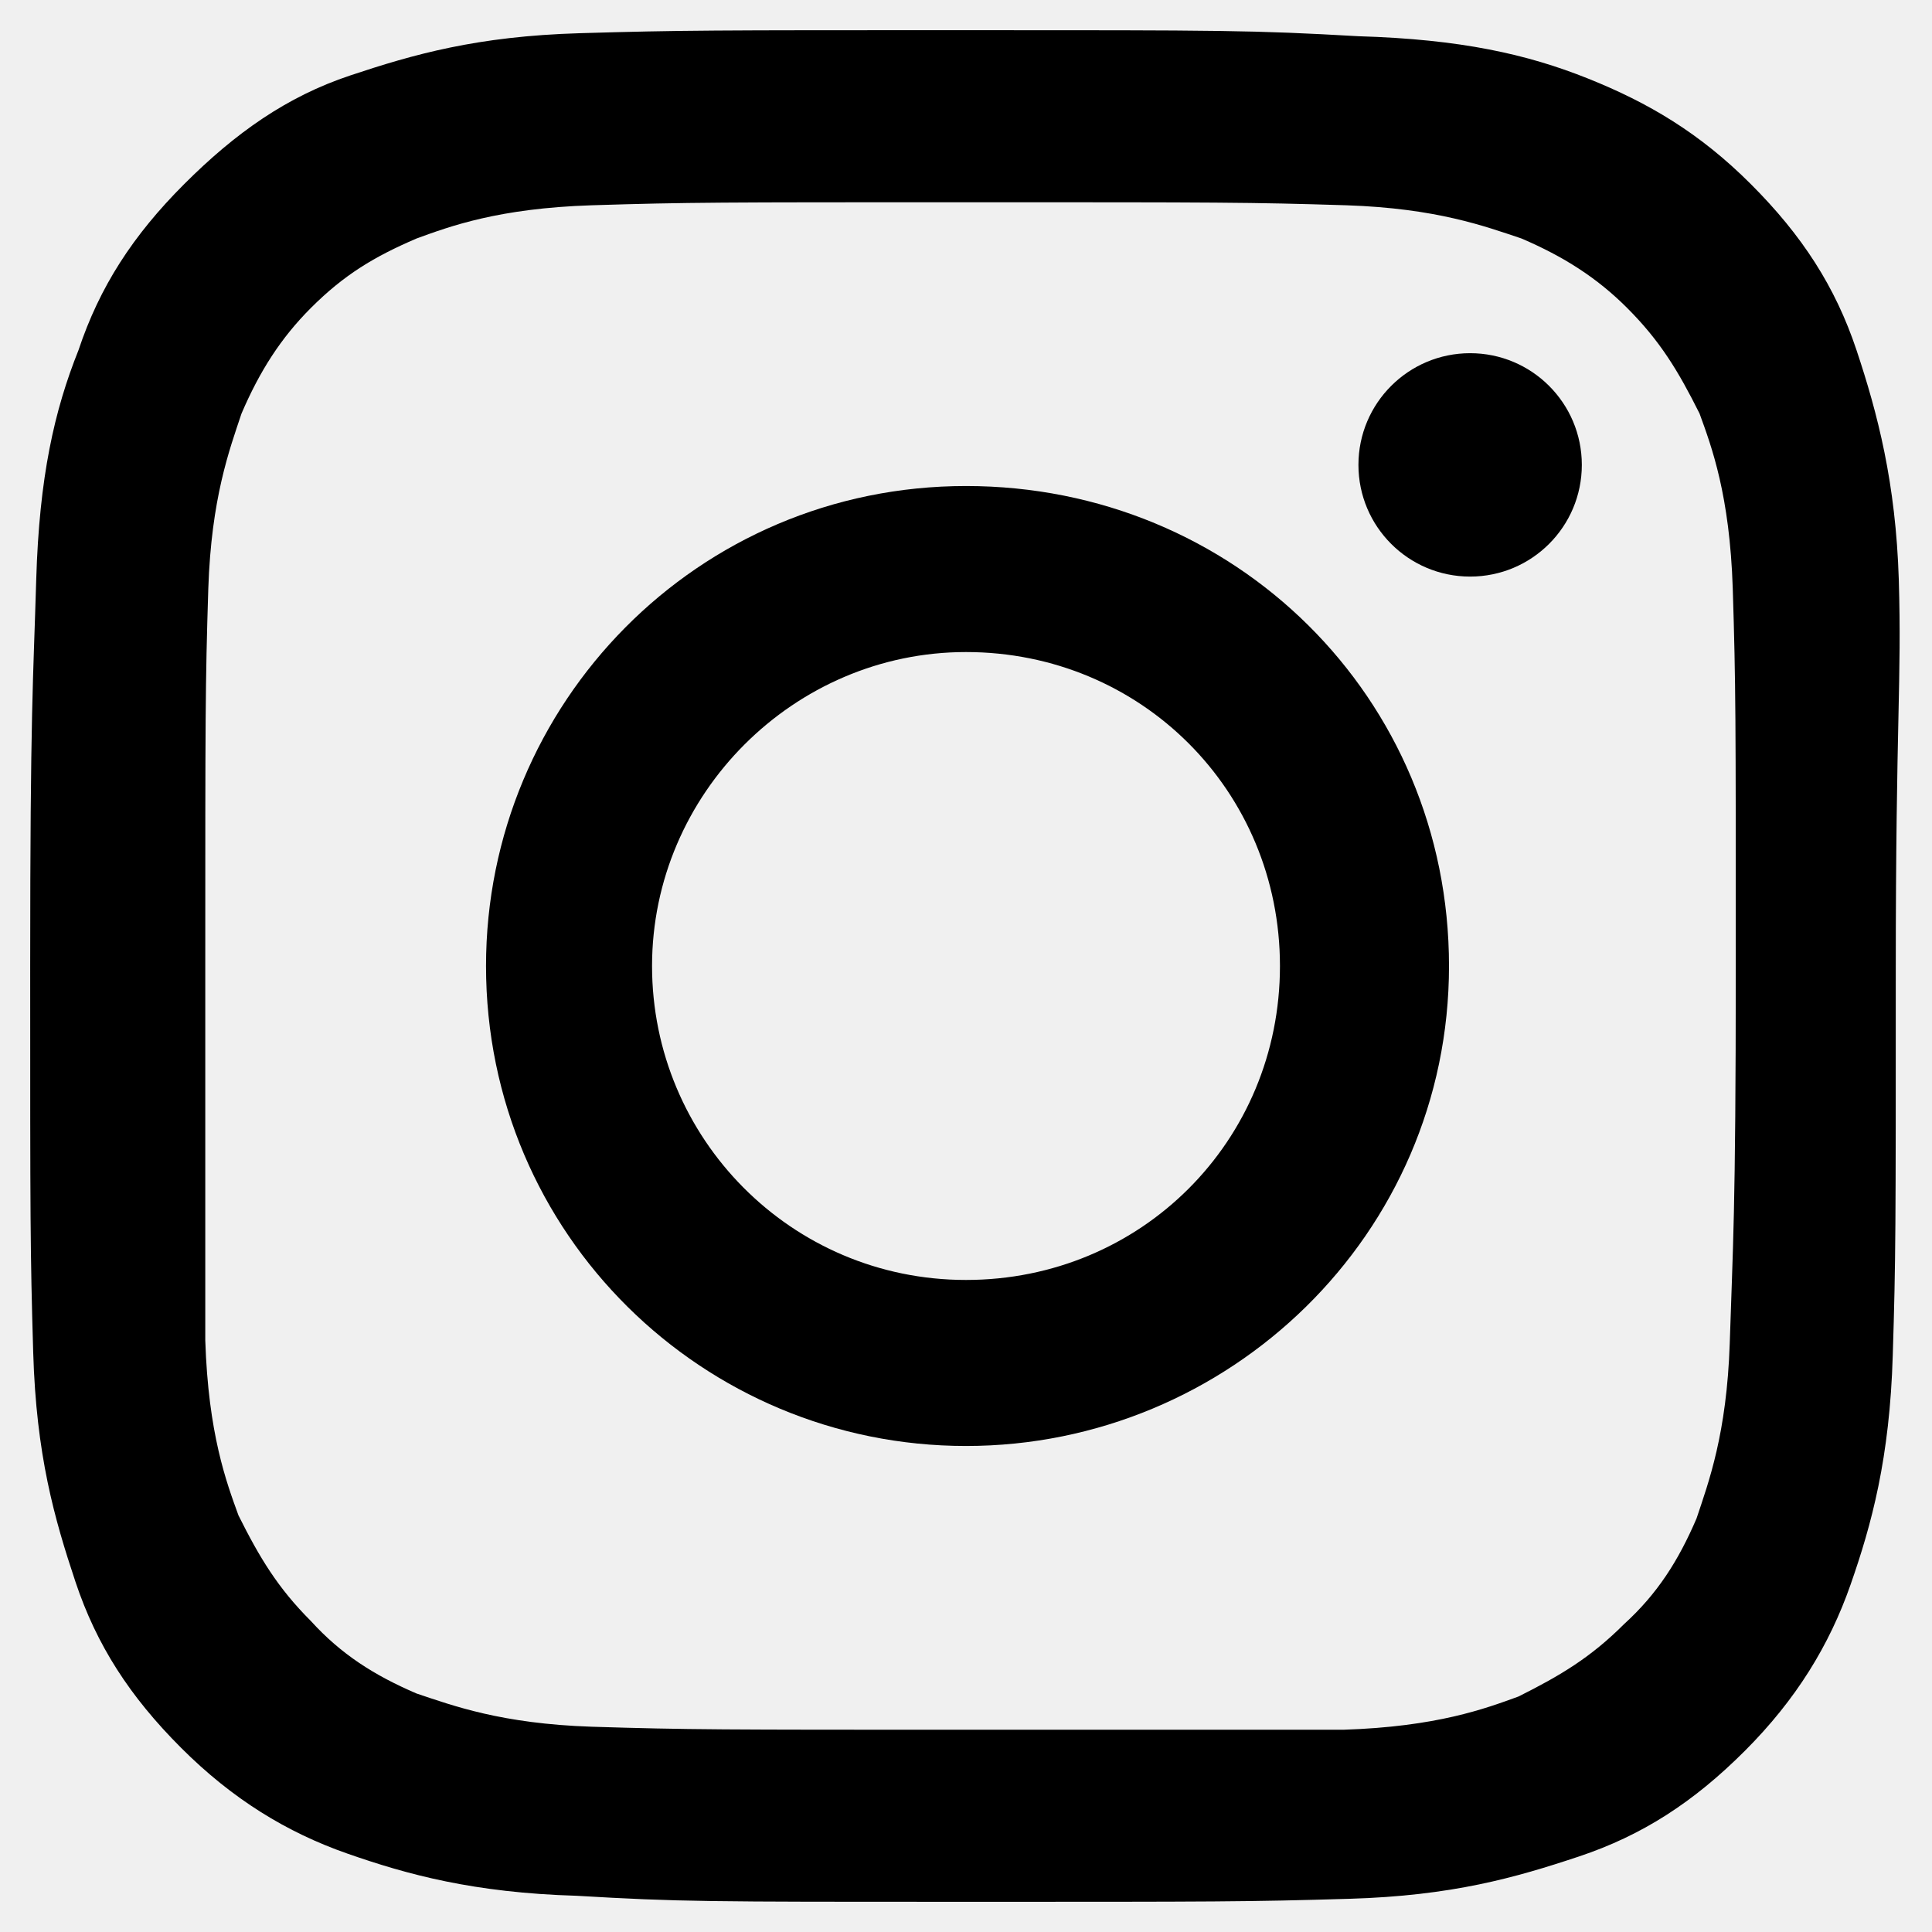
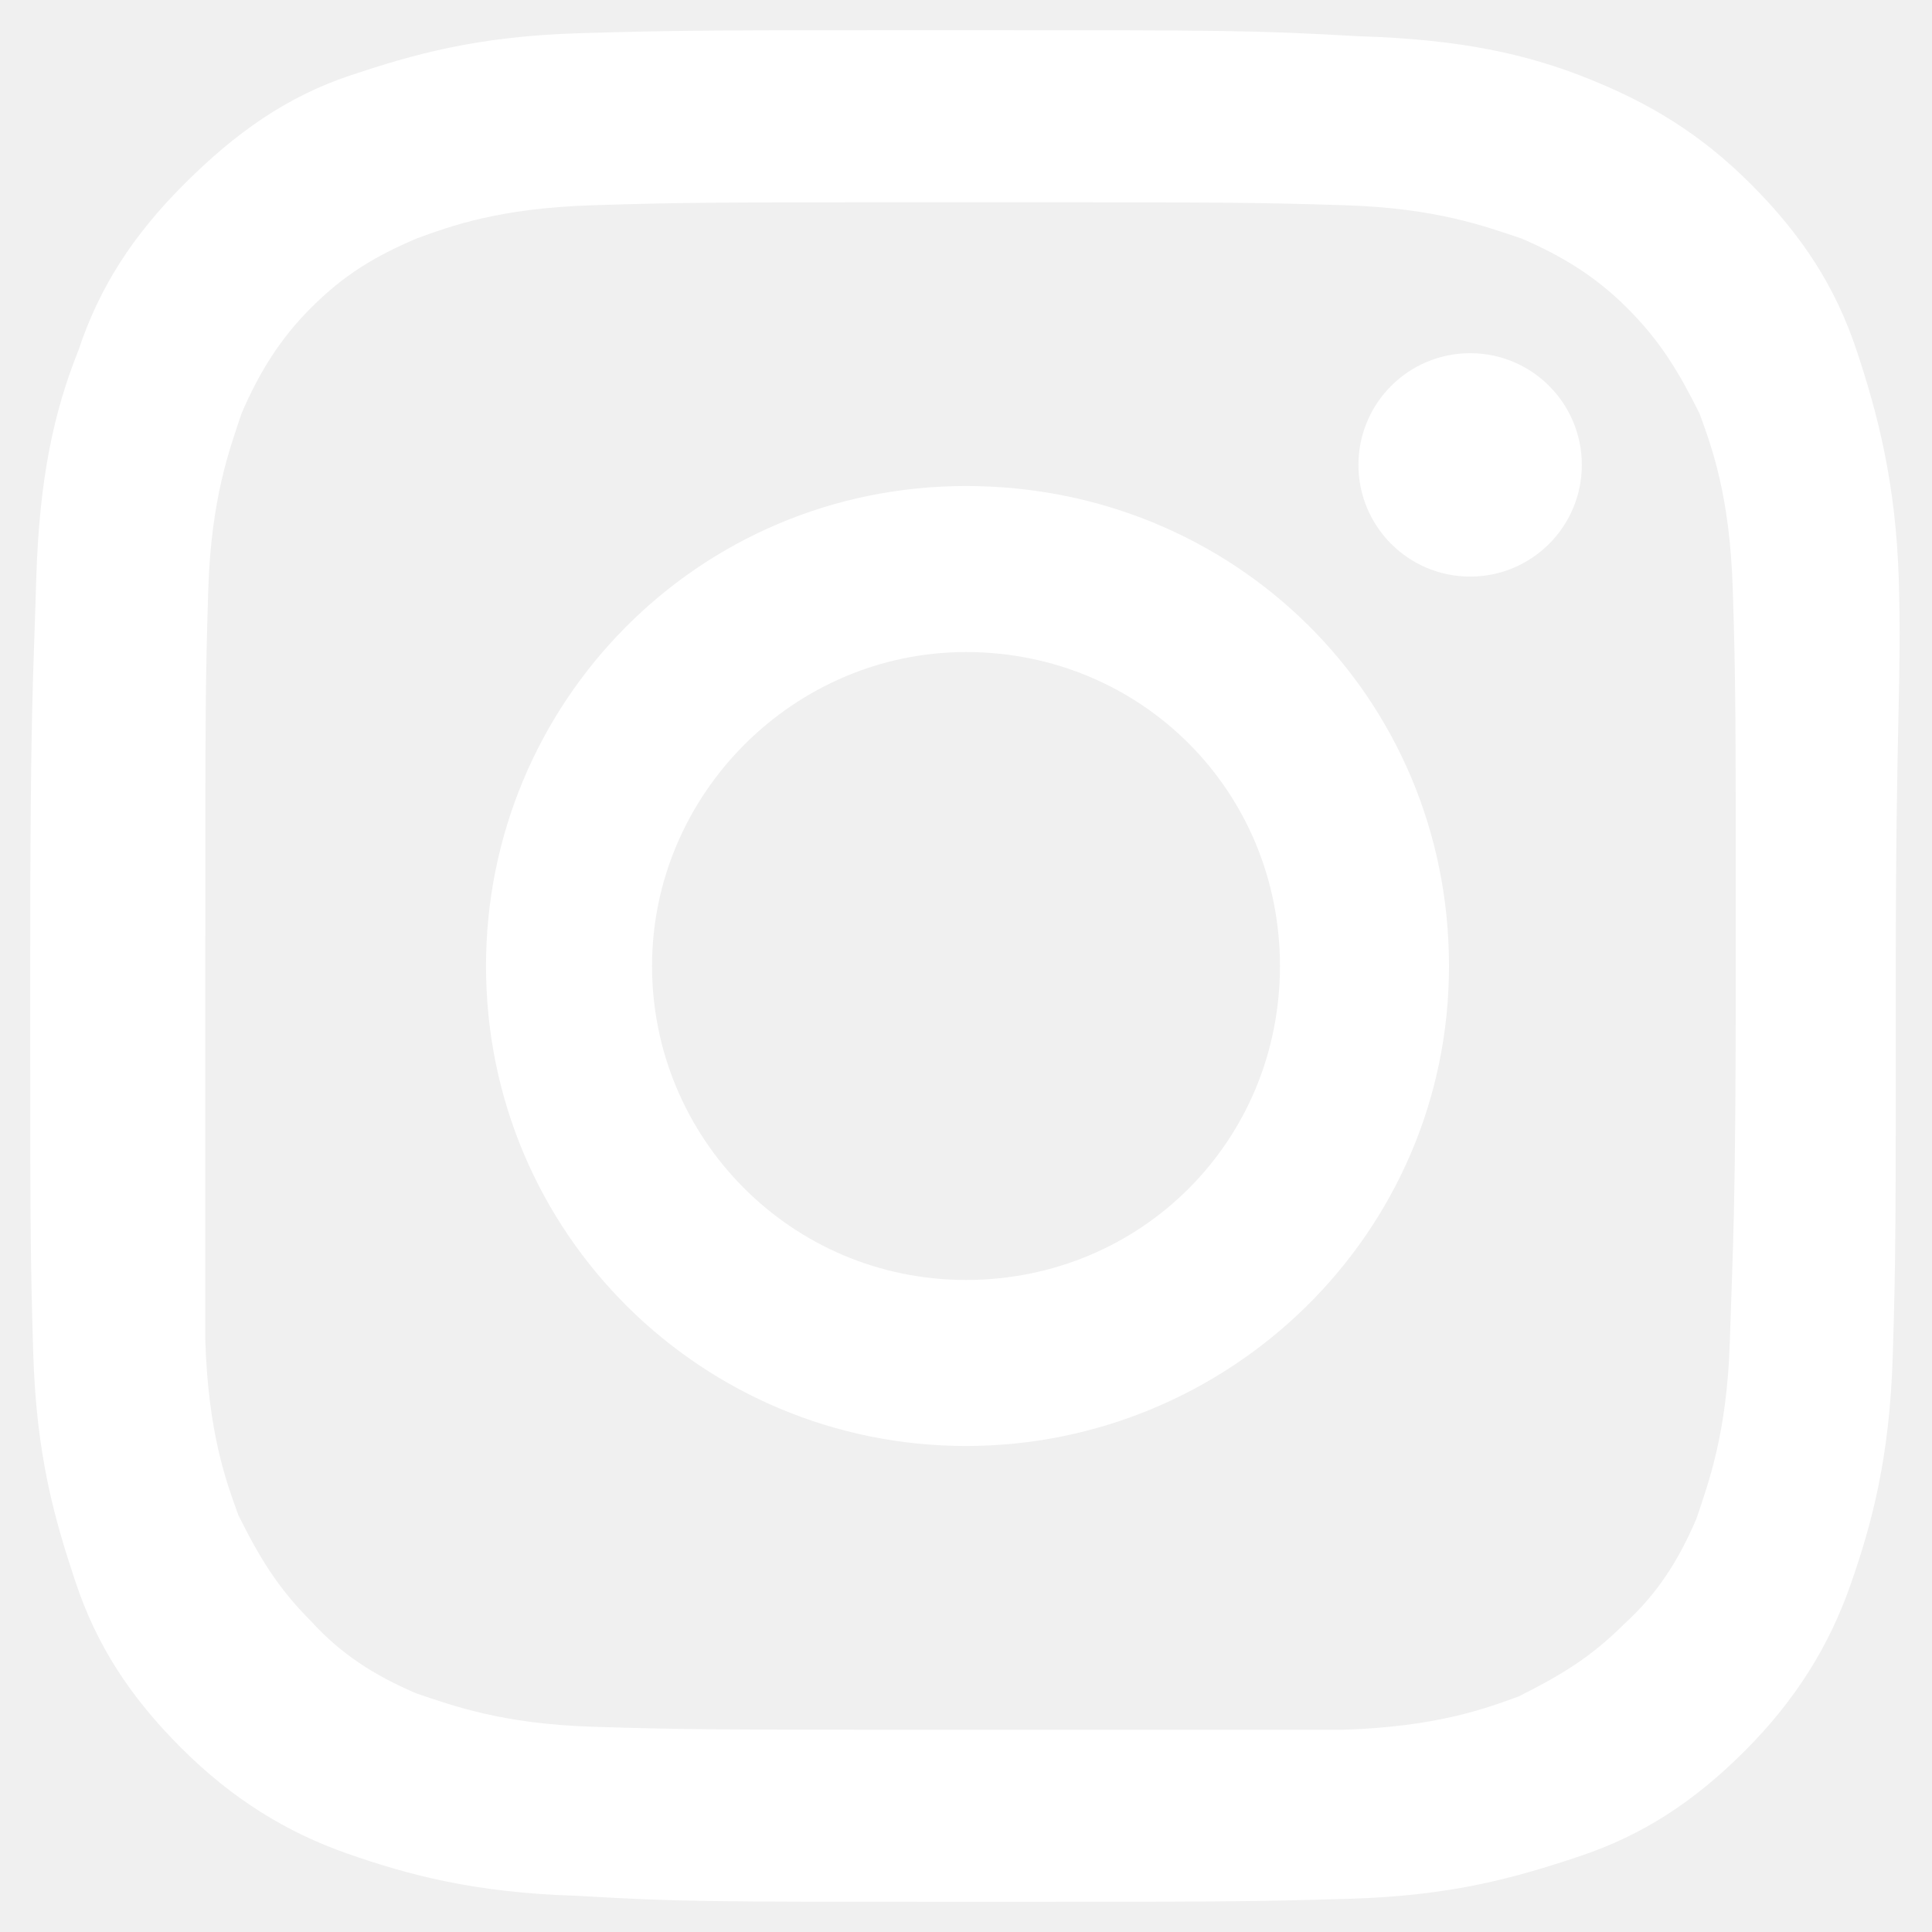
- <svg xmlns="http://www.w3.org/2000/svg" fill="#000000" width="52" height="52" version="1.1" id="lni_lni-instagram-original" x="0px" y="0px" viewBox="0 0 64 64" style="enable-background:new 0 0 64 64;" xml:space="preserve">
+ <svg xmlns="http://www.w3.org/2000/svg" fill="white" width="52" height="52" version="1.1" id="lni_lni-instagram-original" x="0px" y="0px" viewBox="0 0 64 64" style="enable-background:new 0 0 64 64;" xml:space="preserve">
  <g>
    <path d="M62.9,19.2c-0.1-3.2-0.7-5.5-1.4-7.6S59.7,7.8,58,6.1s-3.4-2.7-5.4-3.5c-2-0.8-4.2-1.3-7.6-1.4C41.5,1,40.5,1,32,1   s-9.4,0-12.8,0.1s-5.5,0.7-7.6,1.4S7.8,4.4,6.1,6.1s-2.8,3.4-3.5,5.5c-0.8,2-1.3,4.2-1.4,7.6S1,23.5,1,32s0,9.4,0.1,12.8   c0.1,3.4,0.7,5.5,1.4,7.6c0.7,2.1,1.8,3.8,3.5,5.5s3.5,2.8,5.5,3.5c2,0.7,4.2,1.3,7.6,1.4C22.5,63,23.4,63,31.9,63s9.4,0,12.8-0.1   s5.5-0.7,7.6-1.4c2.1-0.7,3.8-1.8,5.5-3.5s2.8-3.5,3.5-5.5c0.7-2,1.3-4.2,1.4-7.6c0.1-3.2,0.1-4.2,0.1-12.7S63,22.6,62.9,19.2z    M57.3,44.5c-0.1,3-0.7,4.6-1.1,5.8c-0.6,1.4-1.3,2.5-2.4,3.5c-1.1,1.1-2.1,1.7-3.5,2.4c-1.1,0.4-2.7,1-5.8,1.1   c-3.2,0-4.2,0-12.4,0s-9.3,0-12.5-0.1c-3-0.1-4.6-0.7-5.8-1.1c-1.4-0.6-2.5-1.3-3.5-2.4c-1.1-1.1-1.7-2.1-2.4-3.5   c-0.4-1.1-1-2.7-1.1-5.8c0-3.1,0-4.1,0-12.4s0-9.3,0.1-12.5c0.1-3,0.7-4.6,1.1-5.8c0.6-1.4,1.3-2.5,2.3-3.5   c1.1-1.1,2.1-1.7,3.5-2.3c1.1-0.4,2.7-1,5.8-1.1c3.2-0.1,4.2-0.1,12.5-0.1s9.3,0,12.5,0.1c3,0.1,4.6,0.7,5.8,1.1   c1.4,0.6,2.5,1.3,3.5,2.3c1.1,1.1,1.7,2.1,2.4,3.5c0.4,1.1,1,2.7,1.1,5.8c0.1,3.2,0.1,4.2,0.1,12.5S57.4,41.3,57.3,44.5z" />
    <path d="M32,16.1c-8.9,0-15.9,7.2-15.9,15.9c0,8.9,7.2,15.9,15.9,15.9S48,40.9,48,32S40.9,16.1,32,16.1z M32,42.4   c-5.8,0-10.4-4.7-10.4-10.4S26.3,21.6,32,21.6c5.8,0,10.4,4.6,10.4,10.4S37.8,42.4,32,42.4z" />
    <ellipse cx="48.7" cy="15.4" rx="3.7" ry="3.7" />
  </g>
</svg>
